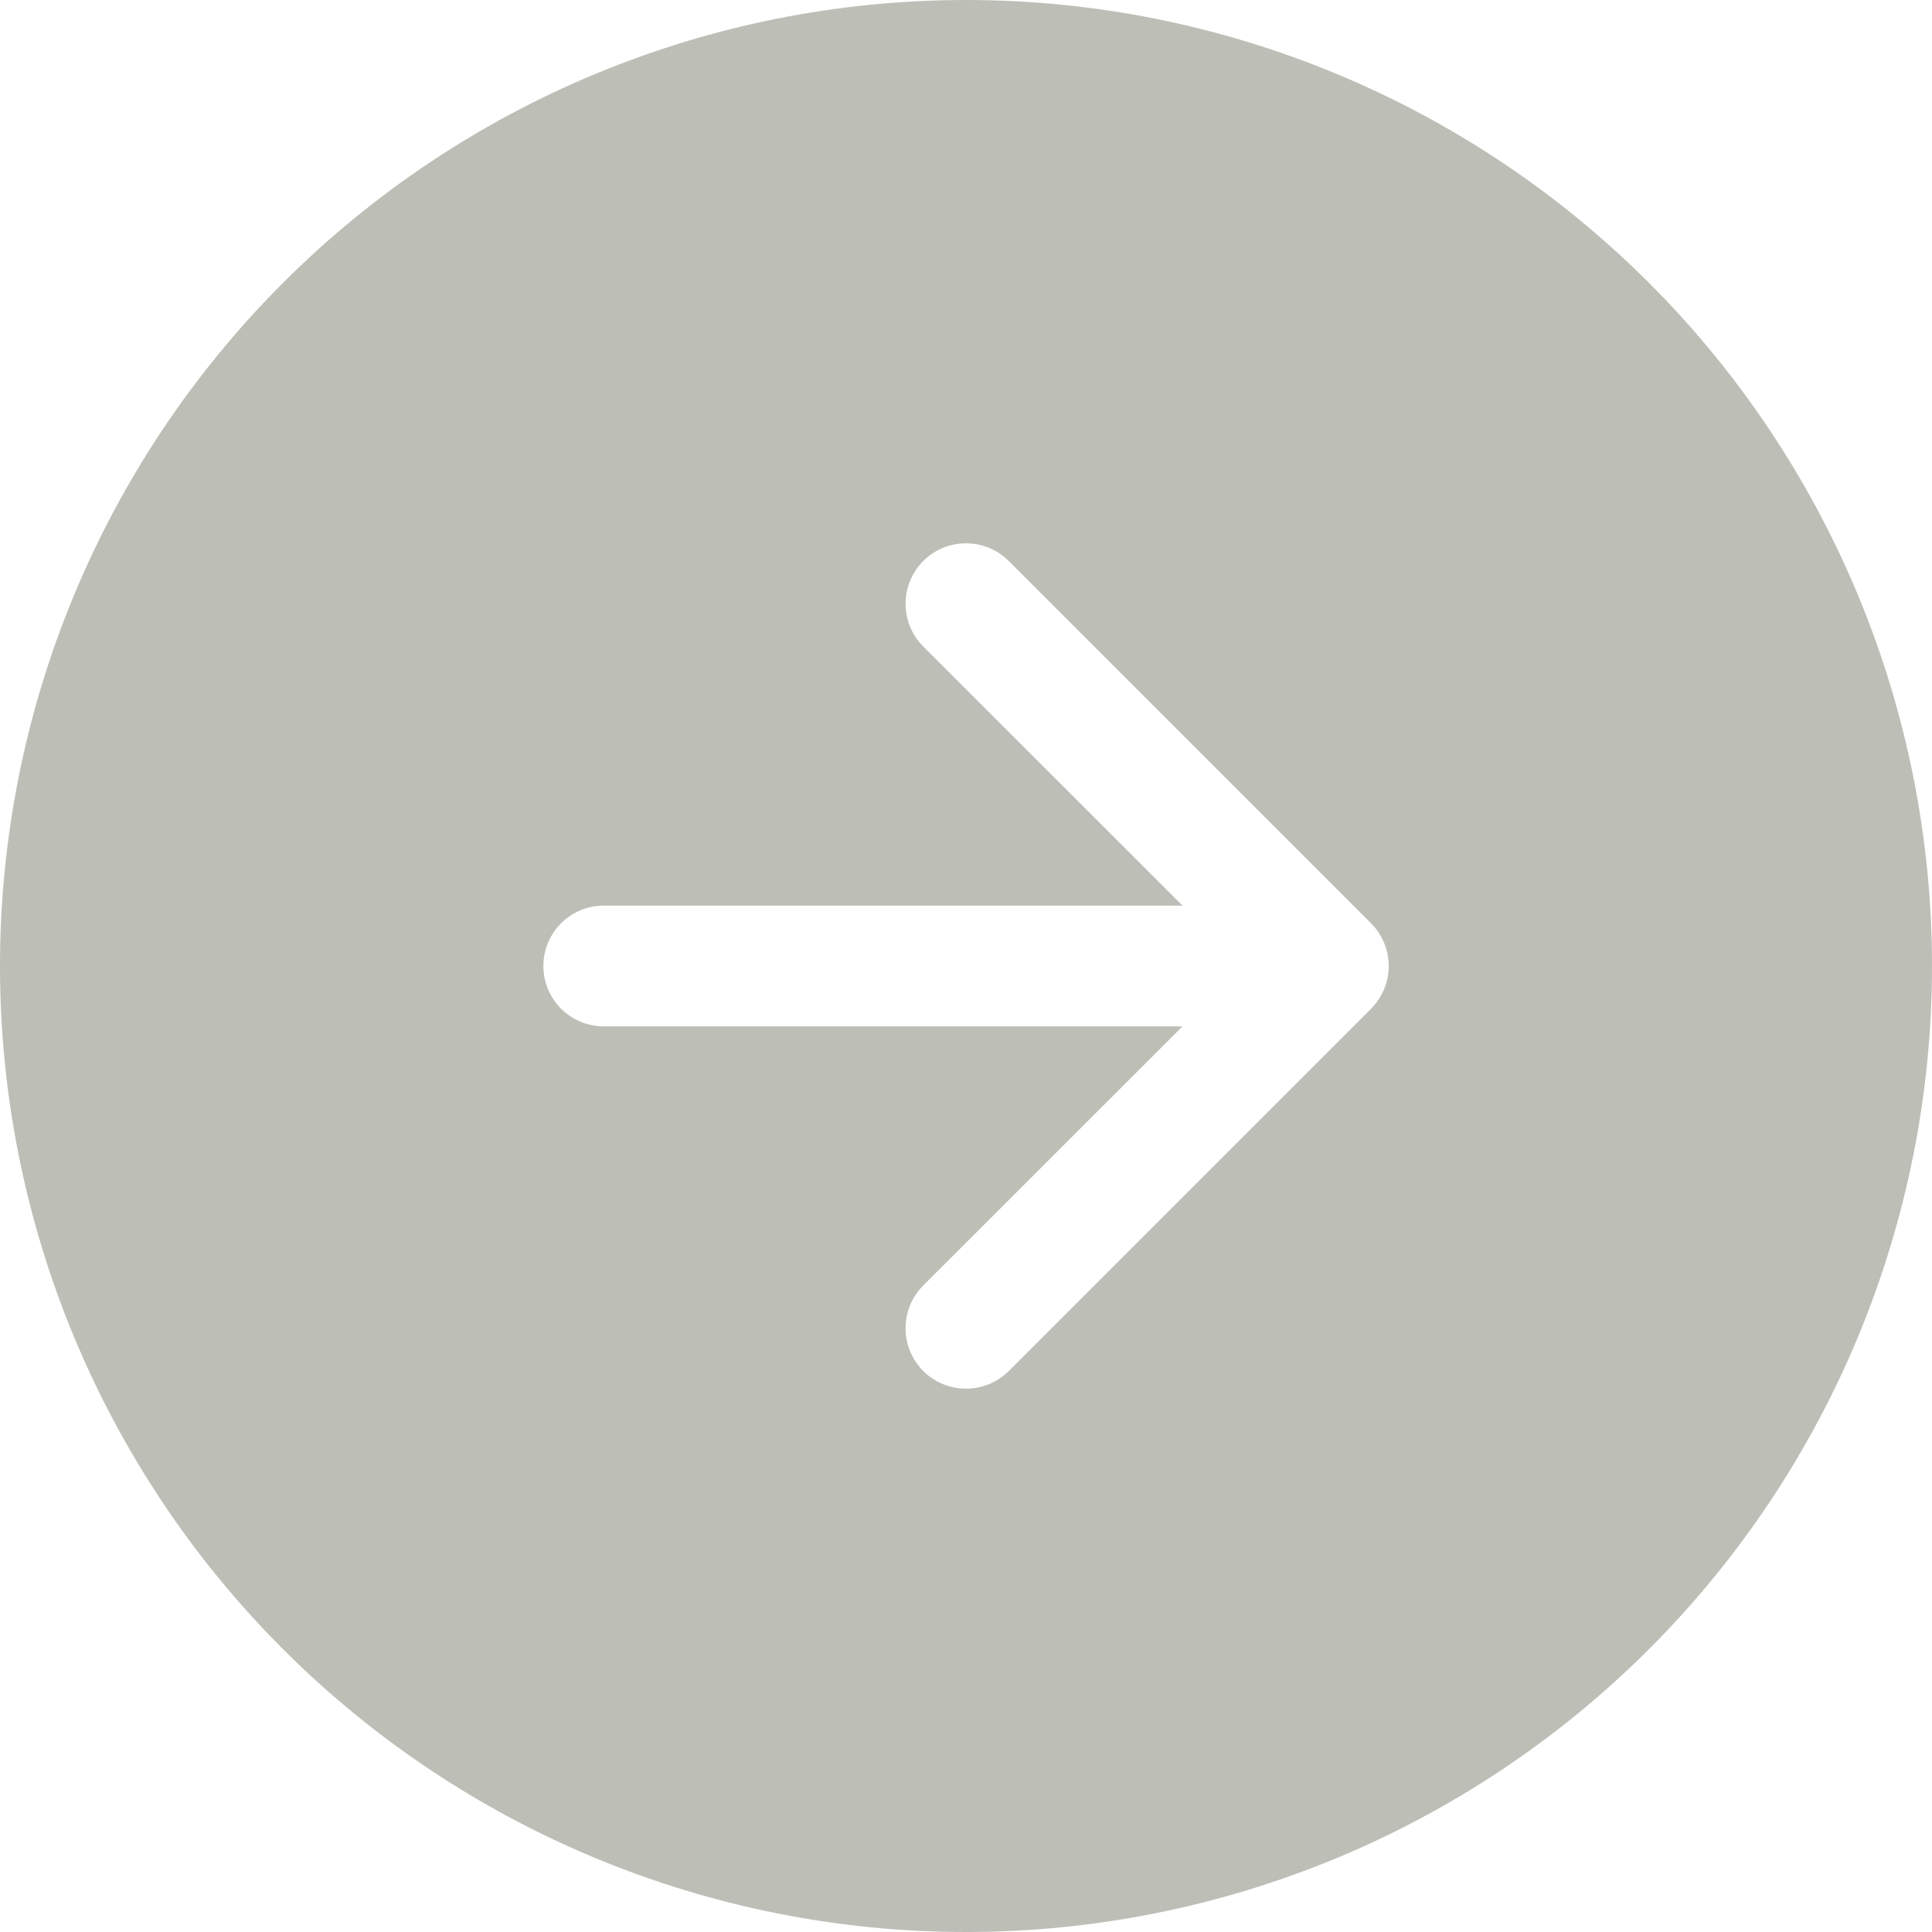
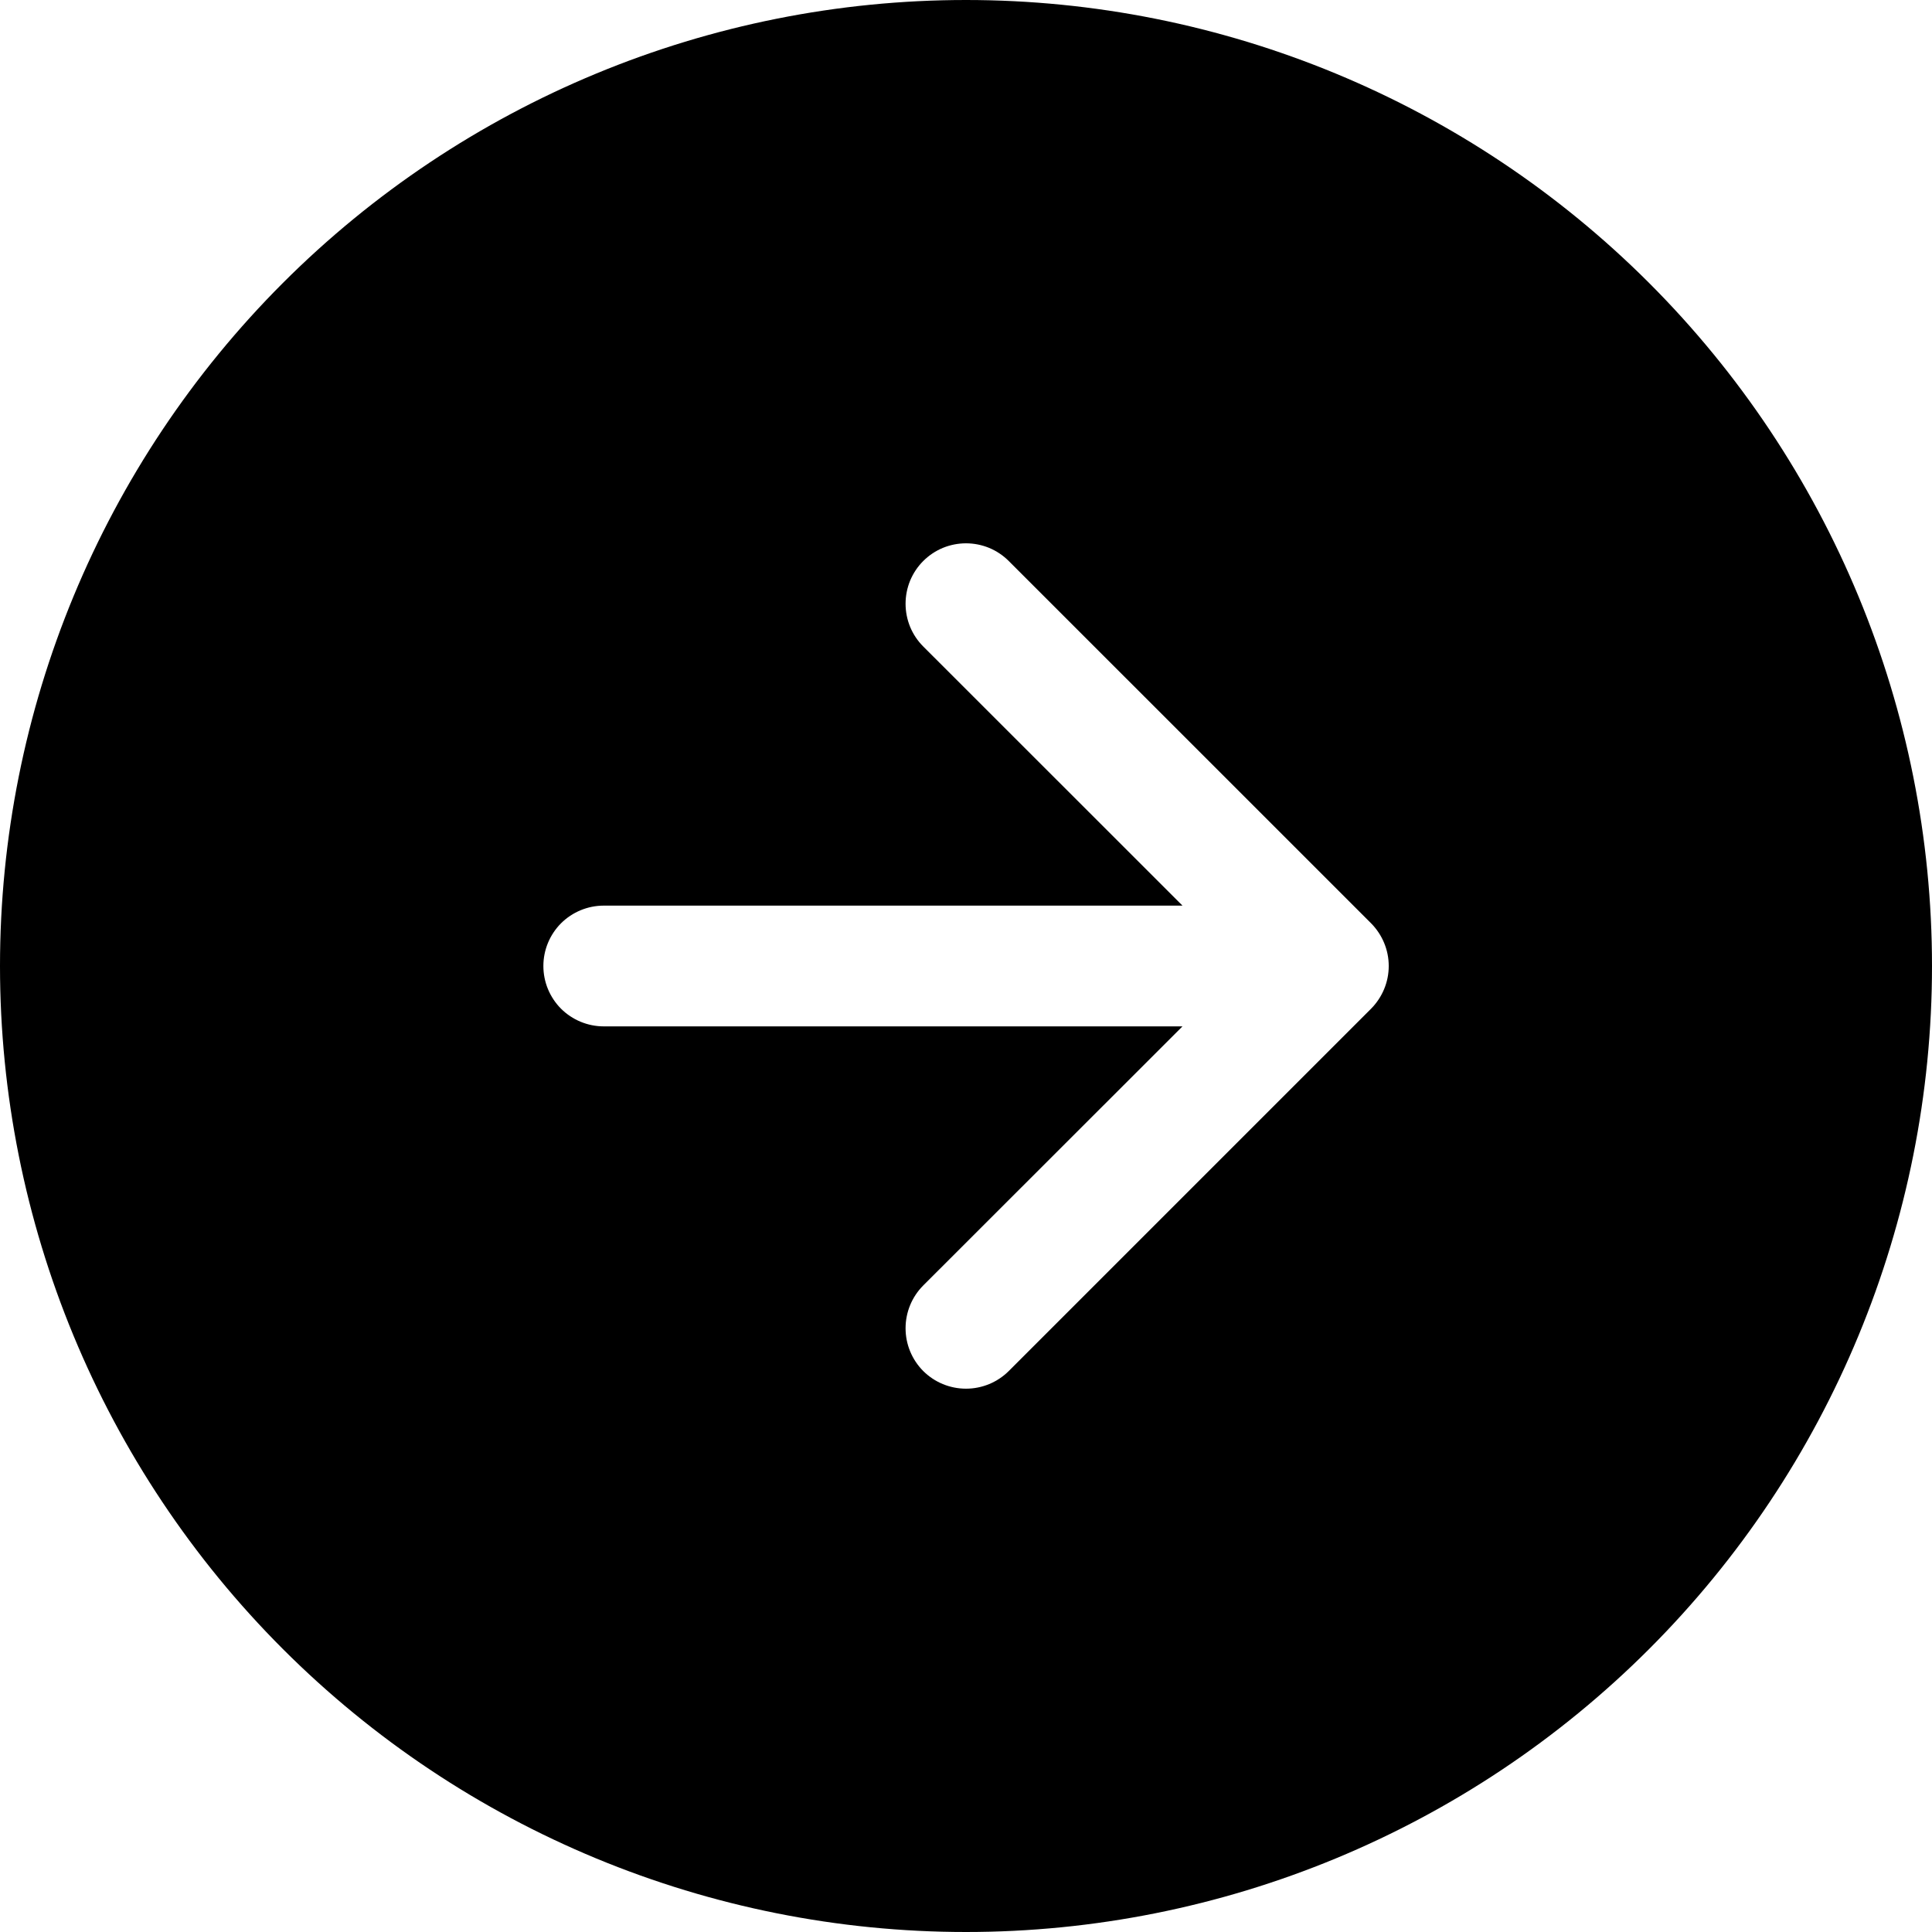
<svg xmlns="http://www.w3.org/2000/svg" width="36" height="36" viewBox="0 0 36 36" fill="none">
-   <path fill-rule="evenodd" clip-rule="evenodd" d="M36 18C36 22.774 34.104 27.352 30.728 30.728C27.352 34.104 22.774 36 18 36C13.226 36 8.648 34.104 5.272 30.728C1.896 27.352 0 22.774 0 18C0 13.226 1.896 8.648 5.272 5.272C8.648 1.896 13.226 0 18 0C22.774 0 27.352 1.896 30.728 5.272C34.104 8.648 36 13.226 36 18ZM17.203 23.953C16.992 24.165 16.874 24.451 16.874 24.75C16.874 25.049 16.992 25.335 17.203 25.547C17.415 25.758 17.701 25.876 18 25.876C18.299 25.876 18.585 25.758 18.797 25.547L25.547 18.797C25.651 18.692 25.734 18.568 25.791 18.431C25.848 18.294 25.877 18.148 25.877 18C25.877 17.852 25.848 17.706 25.791 17.569C25.734 17.432 25.651 17.308 25.547 17.203L18.797 10.454C18.692 10.349 18.568 10.266 18.431 10.209C18.294 10.153 18.148 10.124 18 10.124C17.852 10.124 17.706 10.153 17.569 10.209C17.432 10.266 17.308 10.349 17.203 10.454C17.099 10.558 17.016 10.682 16.959 10.819C16.903 10.956 16.874 11.102 16.874 11.25C16.874 11.398 16.903 11.544 16.959 11.681C17.016 11.818 17.099 11.942 17.203 12.046L22.034 16.875H11.25C10.952 16.875 10.665 16.994 10.454 17.204C10.243 17.416 10.125 17.702 10.125 18C10.125 18.298 10.243 18.584 10.454 18.796C10.665 19.006 10.952 19.125 11.25 19.125H22.034L17.203 23.953Z" fill="#BDBEB6" />
+   <path fill-rule="evenodd" clip-rule="evenodd" d="M36 18C36 22.774 34.104 27.352 30.728 30.728C27.352 34.104 22.774 36 18 36C13.226 36 8.648 34.104 5.272 30.728C1.896 27.352 0 22.774 0 18C0 13.226 1.896 8.648 5.272 5.272C8.648 1.896 13.226 0 18 0C22.774 0 27.352 1.896 30.728 5.272C34.104 8.648 36 13.226 36 18ZM17.203 23.953C16.992 24.165 16.874 24.451 16.874 24.75C16.874 25.049 16.992 25.335 17.203 25.547C17.415 25.758 17.701 25.876 18 25.876C18.299 25.876 18.585 25.758 18.797 25.547L25.547 18.797C25.651 18.692 25.734 18.568 25.791 18.431C25.848 18.294 25.877 18.148 25.877 18C25.877 17.852 25.848 17.706 25.791 17.569C25.734 17.432 25.651 17.308 25.547 17.203L18.797 10.454C18.692 10.349 18.568 10.266 18.431 10.209C18.294 10.153 18.148 10.124 18 10.124C17.852 10.124 17.706 10.153 17.569 10.209C17.432 10.266 17.308 10.349 17.203 10.454C17.099 10.558 17.016 10.682 16.959 10.819C16.903 10.956 16.874 11.102 16.874 11.25C16.874 11.398 16.903 11.544 16.959 11.681C17.016 11.818 17.099 11.942 17.203 12.046L22.034 16.875H11.25C10.952 16.875 10.665 16.994 10.454 17.204C10.243 17.416 10.125 17.702 10.125 18C10.125 18.298 10.243 18.584 10.454 18.796C10.665 19.006 10.952 19.125 11.25 19.125H22.034L17.203 23.953Z" fill="black" />
</svg>
